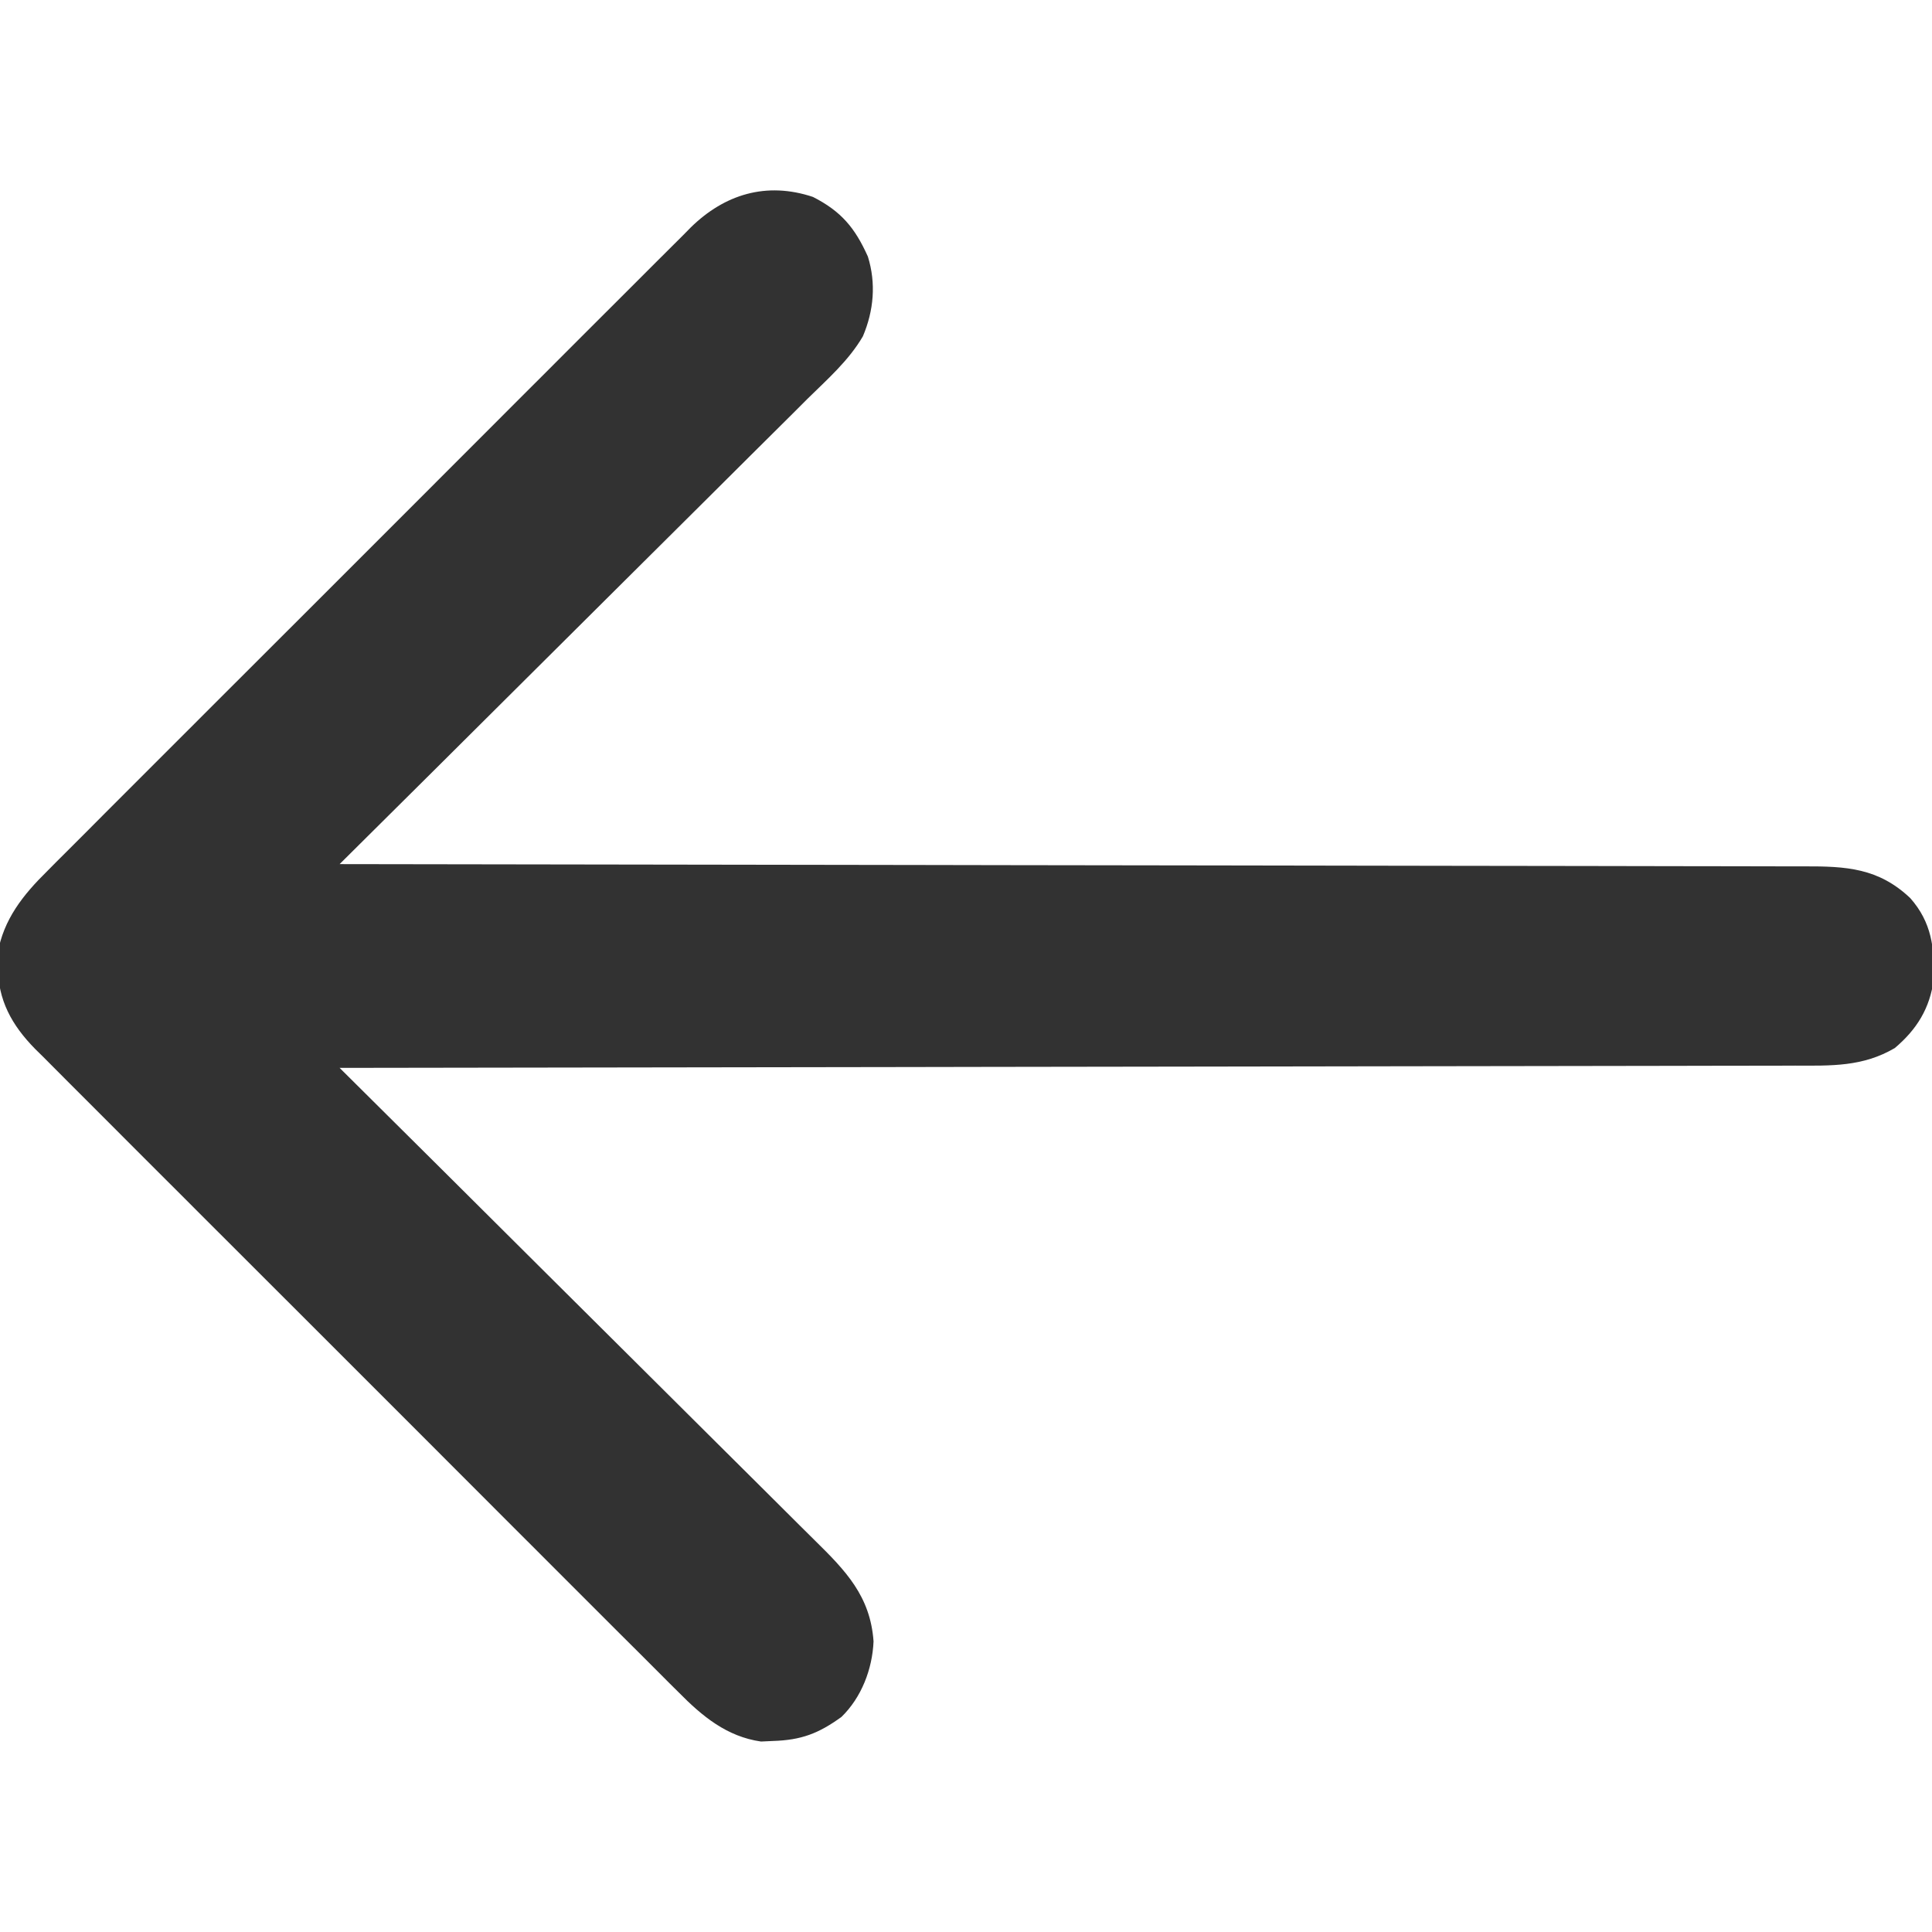
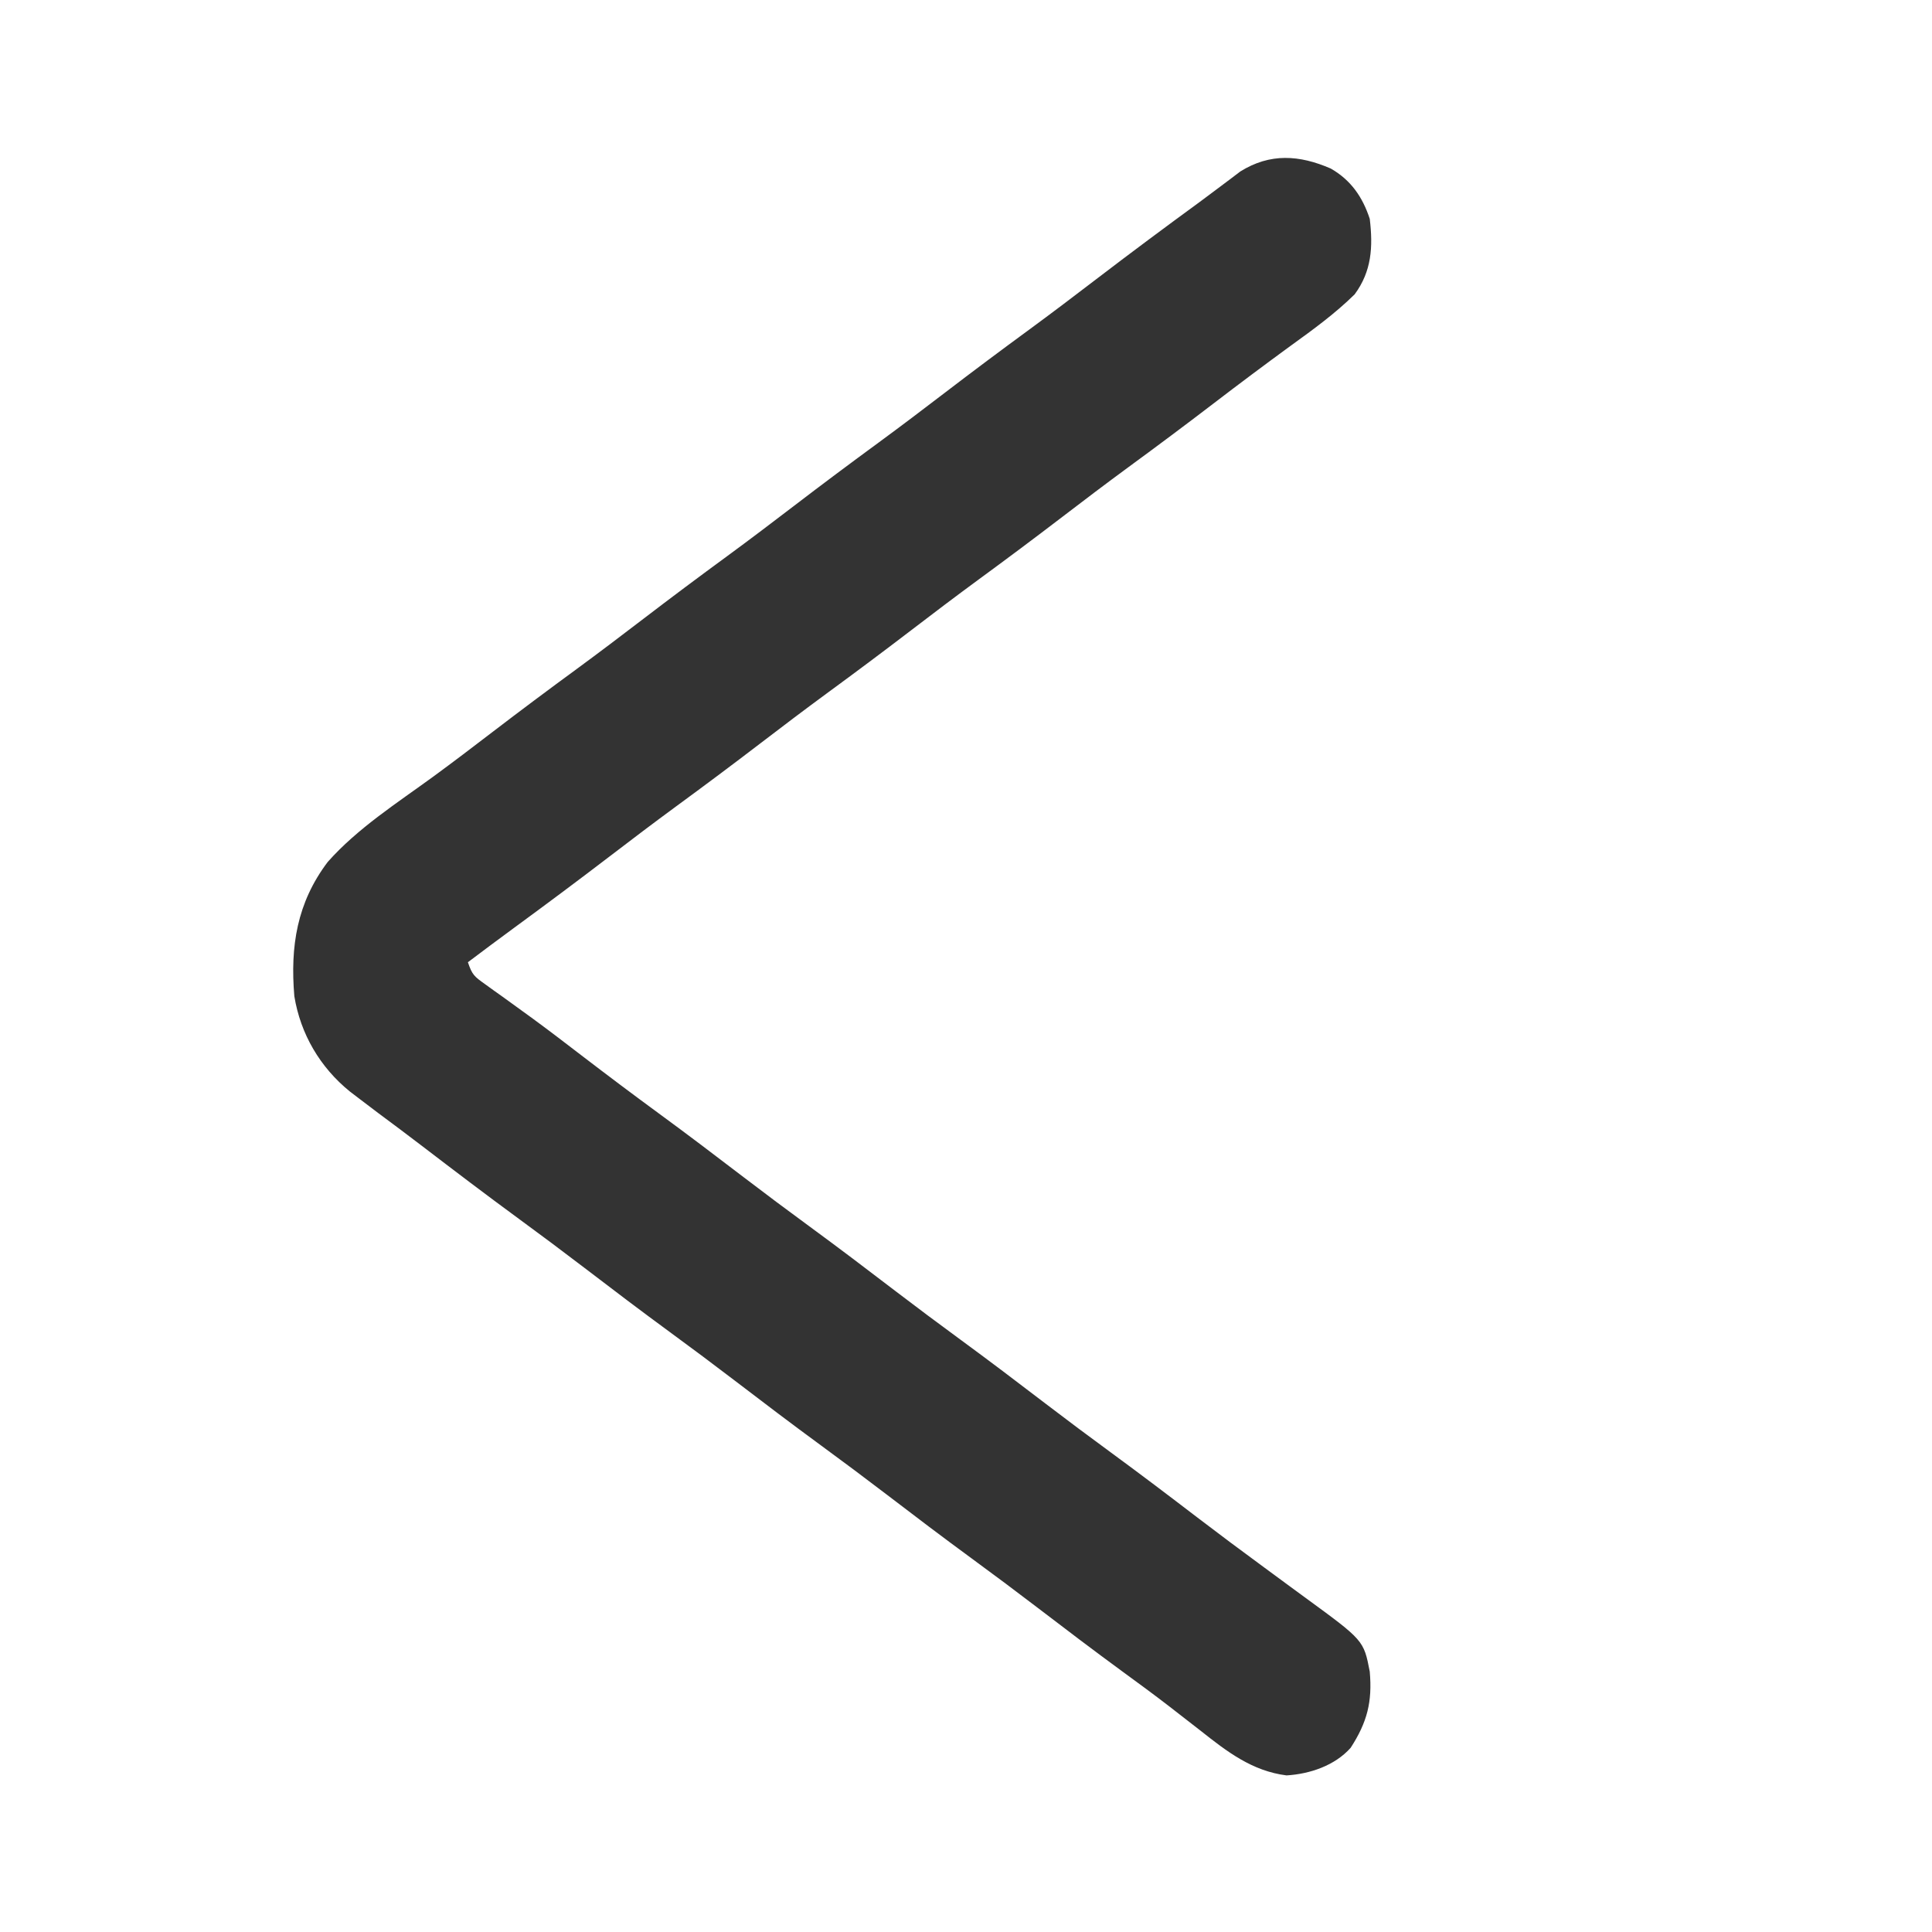
<svg xmlns="http://www.w3.org/2000/svg" version="1.1" width="512" height="512">
-   <path d="M0 0 C7.508 3.82 11.143 8.198 14.562 15.812 C16.77 22.924 16.115 30.14 13.24 36.932 C9.494 43.366 3.806 48.342 -1.468 53.524 C-2.819 54.874 -4.17 56.225 -5.519 57.578 C-9.168 61.229 -12.836 64.861 -16.507 68.491 C-20.347 72.293 -24.17 76.112 -27.994 79.93 C-35.232 87.149 -42.485 94.352 -49.743 101.55 C-58.009 109.749 -66.257 117.964 -74.505 126.182 C-91.463 143.078 -108.443 159.952 -125.438 176.812 C-124.166 176.814 -124.166 176.814 -122.869 176.815 C-72.649 176.874 -22.429 176.947 27.791 177.041 C33.819 177.053 39.848 177.064 45.876 177.075 C47.076 177.077 48.276 177.079 49.513 177.082 C68.952 177.117 88.392 177.142 107.831 177.163 C127.774 177.185 147.716 177.218 167.659 177.261 C179.967 177.288 192.275 177.305 204.584 177.312 C213.021 177.317 221.458 177.333 229.895 177.358 C234.765 177.372 239.634 177.381 244.504 177.378 C248.963 177.374 253.421 177.384 257.88 177.406 C259.493 177.411 261.105 177.411 262.718 177.406 C273.842 177.373 282.372 177.839 290.797 185.816 C296.453 192.211 297.279 199.003 297.008 207.371 C296.019 215.016 292.536 220.633 286.699 225.559 C278.215 230.538 269.885 230.243 260.339 230.211 C258.674 230.217 257.009 230.223 255.344 230.231 C250.778 230.249 246.213 230.249 241.648 230.245 C236.721 230.245 231.794 230.261 226.867 230.276 C218.334 230.299 209.801 230.31 201.268 230.315 C188.931 230.321 176.593 230.344 164.256 230.371 C144.24 230.415 124.223 230.444 104.206 230.466 C84.763 230.487 65.319 230.514 45.876 230.55 C44.677 230.552 43.479 230.554 42.244 230.557 C36.23 230.568 30.217 230.579 24.203 230.59 C-25.677 230.683 -75.557 230.755 -125.438 230.812 C-124.735 231.509 -124.033 232.206 -123.309 232.924 C-106.207 249.892 -89.123 266.878 -72.057 283.882 C-63.803 292.105 -55.544 300.322 -47.272 308.525 C-40.06 315.677 -32.86 322.839 -25.671 330.014 C-21.866 333.812 -18.056 337.604 -14.232 341.383 C-10.631 344.944 -7.044 348.519 -3.467 352.104 C-2.155 353.415 -0.838 354.72 0.485 356.02 C8.67 364.069 15.218 370.801 16.062 382.812 C15.739 390.158 12.87 397.652 7.562 402.812 C1.525 407.191 -3.073 408.953 -10.562 409.188 C-11.617 409.236 -12.671 409.285 -13.758 409.336 C-22.812 408.048 -29.368 402.619 -35.598 396.286 C-36.734 395.162 -36.734 395.162 -37.893 394.016 C-40.407 391.521 -42.903 389.009 -45.4 386.497 C-47.207 384.697 -49.014 382.898 -50.823 381.1 C-55.211 376.733 -59.587 372.354 -63.958 367.969 C-67.511 364.404 -71.07 360.844 -74.632 357.287 C-75.14 356.78 -75.648 356.272 -76.172 355.75 C-77.204 354.719 -78.237 353.688 -79.269 352.657 C-88.936 343.005 -98.587 333.337 -108.233 323.665 C-116.5 315.374 -124.781 307.098 -133.072 298.83 C-142.713 289.216 -152.346 279.593 -161.966 269.958 C-162.992 268.93 -164.019 267.901 -165.046 266.873 C-165.551 266.367 -166.056 265.861 -166.576 265.34 C-170.128 261.785 -173.685 258.235 -177.244 254.687 C-182.038 249.909 -186.818 245.117 -191.59 240.317 C-193.342 238.559 -195.098 236.805 -196.858 235.055 C-199.263 232.664 -201.653 230.257 -204.038 227.846 C-204.736 227.16 -205.433 226.474 -206.152 225.767 C-212.315 219.479 -216.01 212.857 -216 203.875 C-216.022 202.773 -216.044 201.671 -216.066 200.535 C-214.535 191.467 -209.306 184.943 -202.911 178.652 C-202.162 177.894 -201.413 177.137 -200.641 176.357 C-198.146 173.843 -195.634 171.347 -193.122 168.85 C-191.322 167.043 -189.523 165.236 -187.725 163.427 C-183.358 159.039 -178.979 154.663 -174.594 150.292 C-171.029 146.739 -167.469 143.18 -163.912 139.618 C-163.151 138.856 -163.151 138.856 -162.375 138.078 C-161.344 137.046 -160.313 136.013 -159.282 134.981 C-149.63 125.314 -139.962 115.663 -130.29 106.017 C-121.999 97.75 -113.723 89.469 -105.455 81.178 C-95.841 71.537 -86.218 61.904 -76.583 52.284 C-75.555 51.258 -74.526 50.231 -73.498 49.204 C-72.992 48.699 -72.486 48.194 -71.965 47.674 C-68.41 44.122 -64.86 40.565 -61.312 37.006 C-56.534 32.212 -51.742 27.432 -46.942 22.66 C-45.184 20.908 -43.43 19.152 -41.68 17.392 C-39.289 14.987 -36.882 12.597 -34.471 10.212 C-33.785 9.514 -33.099 8.817 -32.392 8.098 C-23.398 -0.717 -12.314 -4.105 0 0 Z " fill="#323232" transform="translate(215.4375,52.1875)" />
+   <path d="M0 0 C5.341 3.055 8.438 7.556 10.336 13.336 C11.22 20.787 10.855 27.207 6.336 33.336 C1.233 38.367 -4.555 42.589 -10.352 46.773 C-17.354 51.879 -24.285 57.065 -31.164 62.336 C-38.55 67.99 -45.996 73.551 -53.5 79.047 C-59.441 83.409 -65.312 87.856 -71.164 92.336 C-78.55 97.989 -85.996 103.551 -93.5 109.047 C-99.441 113.409 -105.312 117.856 -111.164 122.336 C-118.55 127.989 -125.996 133.551 -133.5 139.047 C-139.441 143.409 -145.312 147.856 -151.164 152.336 C-158.55 157.989 -165.996 163.551 -173.5 169.047 C-179.441 173.409 -185.312 177.856 -191.164 182.336 C-199.528 188.737 -207.969 195.025 -216.465 201.25 C-220.555 204.247 -224.614 207.285 -228.664 210.336 C-227.544 213.695 -226.928 214.145 -224.148 216.129 C-223.403 216.668 -222.657 217.208 -221.889 217.764 C-220.664 218.635 -220.664 218.635 -219.414 219.523 C-217.668 220.786 -215.923 222.051 -214.18 223.316 C-213.27 223.976 -212.361 224.635 -211.424 225.314 C-206.954 228.589 -202.56 231.963 -198.164 235.336 C-191.545 240.403 -184.889 245.41 -178.164 250.336 C-170.537 255.923 -163.008 261.629 -155.5 267.375 C-149.765 271.757 -143.986 276.071 -138.164 280.336 C-130.537 285.923 -123.008 291.629 -115.5 297.375 C-109.765 301.757 -103.986 306.071 -98.164 310.336 C-90.537 315.923 -83.008 321.629 -75.5 327.375 C-69.765 331.757 -63.986 336.071 -58.164 340.336 C-50.543 345.918 -43.019 351.619 -35.518 357.362 C-29.612 361.875 -23.657 366.315 -17.664 370.711 C-15.37 372.399 -13.077 374.088 -10.784 375.777 C-9.412 376.786 -8.037 377.793 -6.661 378.797 C8.739 390.06 8.739 390.06 10.336 398.336 C11.033 406.335 9.68 411.714 5.273 418.523 C1.078 423.236 -5.53 425.464 -11.727 425.836 C-20.845 424.678 -27.498 419.539 -34.539 413.961 C-36.4 412.514 -38.262 411.069 -40.125 409.625 C-41.054 408.902 -41.983 408.179 -42.94 407.435 C-46.965 404.333 -51.06 401.331 -55.164 398.336 C-62.792 392.751 -70.321 387.043 -77.828 381.297 C-83.563 376.915 -89.342 372.601 -95.164 368.336 C-102.791 362.749 -110.321 357.043 -117.828 351.297 C-123.563 346.915 -129.342 342.601 -135.164 338.336 C-142.791 332.749 -150.321 327.043 -157.828 321.297 C-163.563 316.915 -169.342 312.601 -175.164 308.336 C-182.791 302.749 -190.321 297.043 -197.828 291.297 C-203.563 286.915 -209.342 282.601 -215.164 278.336 C-223.824 271.992 -232.365 265.5 -240.891 258.977 C-244.729 256.042 -248.594 253.149 -252.477 250.273 C-254.21 248.967 -255.94 247.655 -257.664 246.336 C-258.418 245.761 -259.172 245.186 -259.949 244.594 C-267.833 238.198 -273.021 229.386 -274.664 219.336 C-275.774 206.125 -273.985 194.577 -265.805 183.75 C-257.876 174.808 -247.391 168.116 -237.793 161.109 C-232.529 157.255 -227.343 153.304 -222.164 149.336 C-214.778 143.682 -207.332 138.121 -199.828 132.625 C-193.887 128.263 -188.017 123.815 -182.164 119.336 C-174.778 113.682 -167.332 108.121 -159.828 102.625 C-153.887 98.263 -148.017 93.815 -142.164 89.336 C-134.778 83.682 -127.332 78.121 -119.828 72.625 C-113.887 68.263 -108.017 63.815 -102.164 59.336 C-94.778 53.682 -87.332 48.121 -79.828 42.625 C-73.887 38.263 -68.017 33.815 -62.164 29.336 C-53.083 22.388 -43.916 15.568 -34.685 8.822 C-32.861 7.481 -31.051 6.124 -29.246 4.758 C-28.291 4.041 -27.336 3.324 -26.352 2.586 C-25.182 1.696 -25.182 1.696 -23.988 0.789 C-16.045 -4.177 -8.266 -3.586 0 0 Z " fill="#333333" transform="translate(352.6641,44.66406)" />
</svg>
